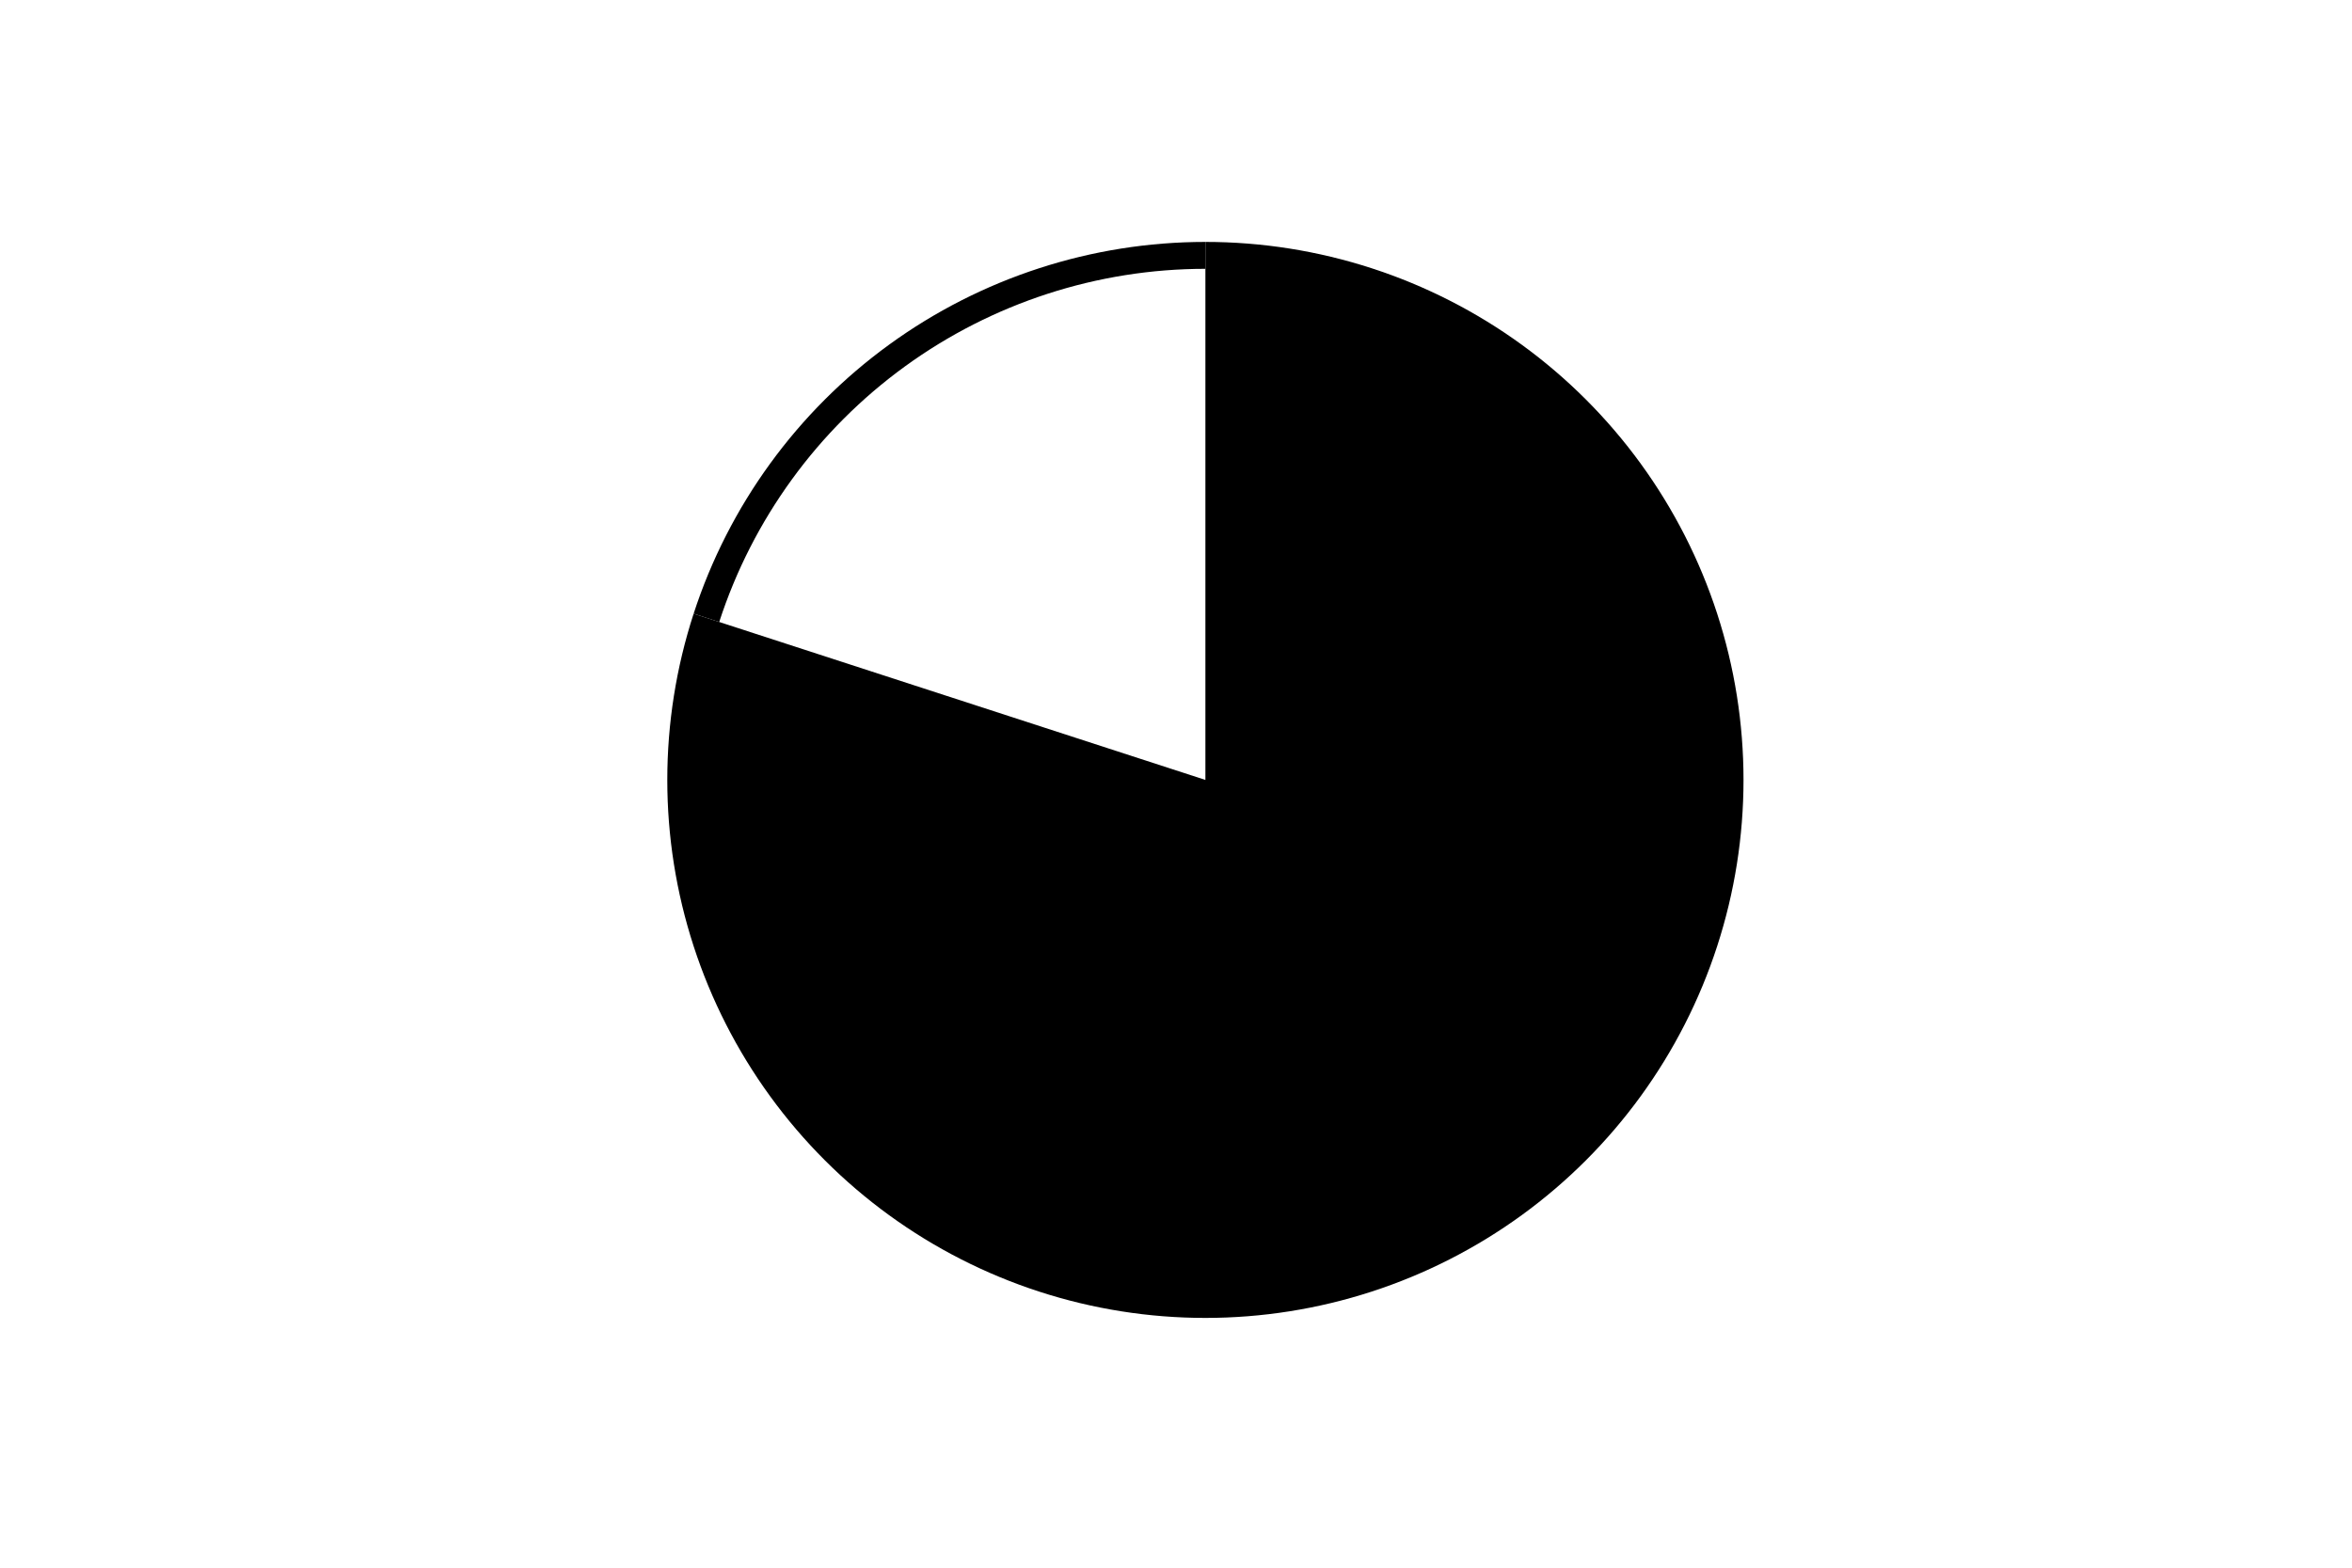
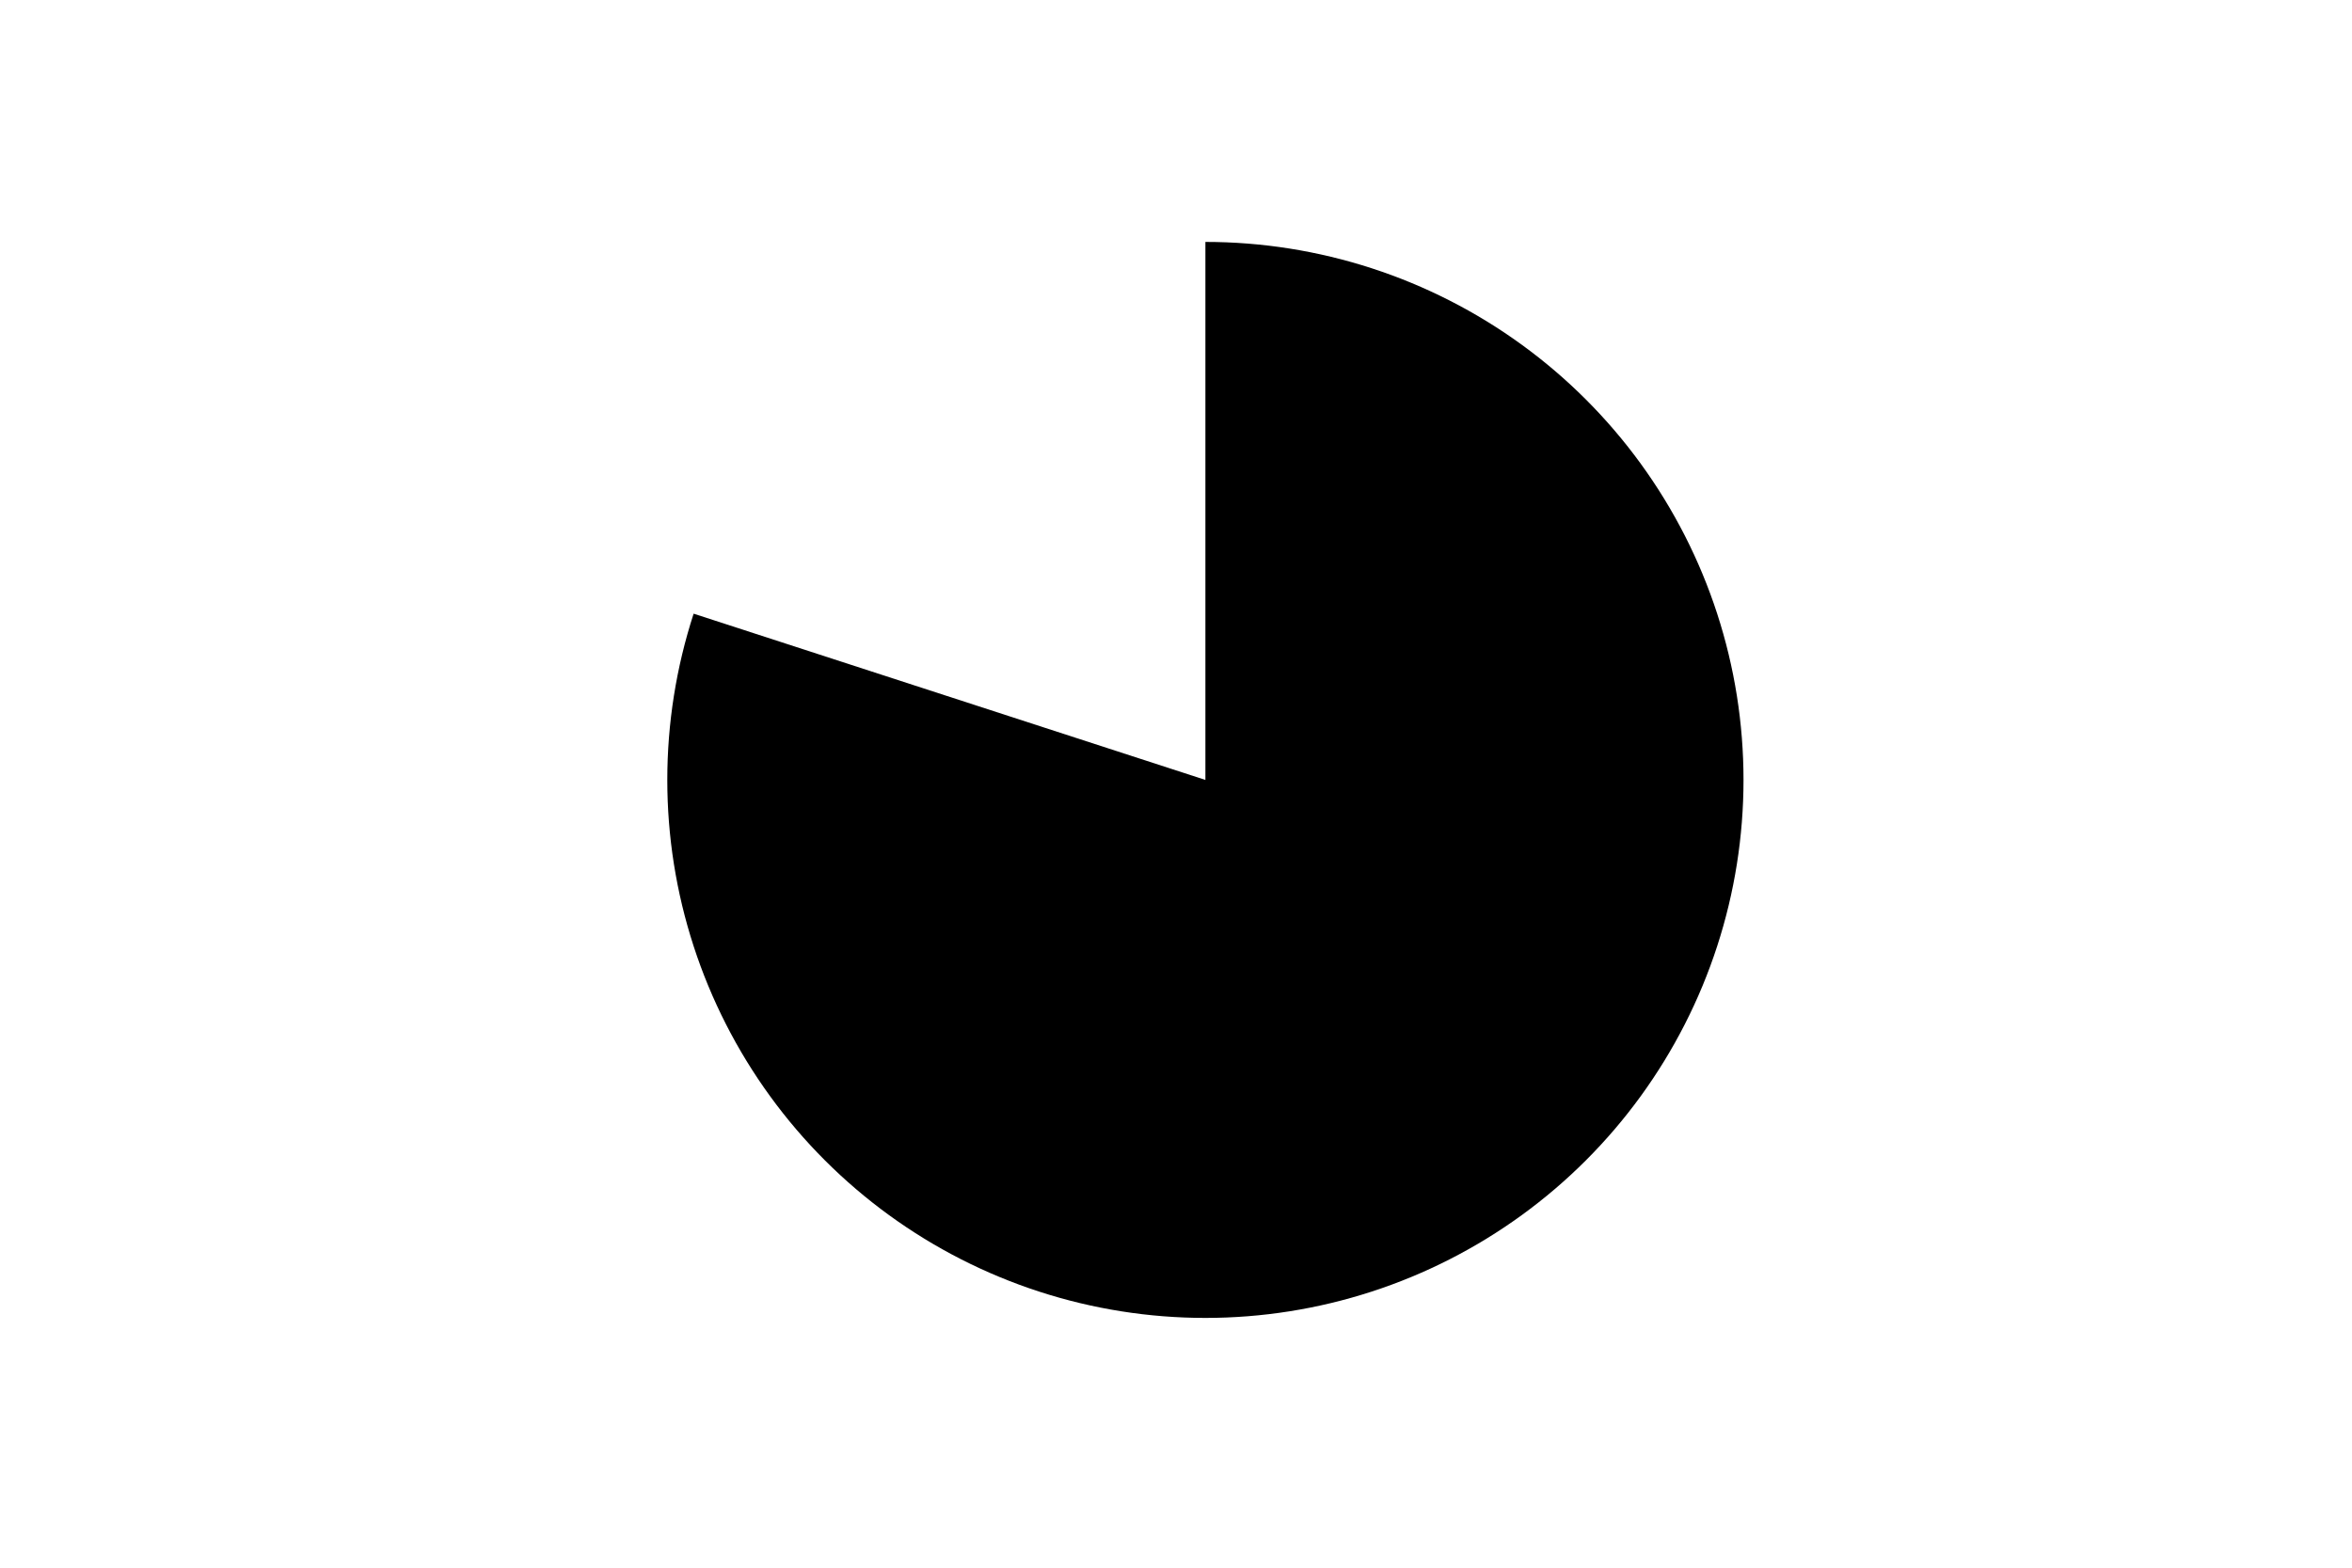
- <svg xmlns="http://www.w3.org/2000/svg" height="288pt" version="1.1" viewBox="0 0 432 288" width="432pt">
-   <defs>
-     <style type="text/css">
- *{stroke-linecap:butt;stroke-linejoin:round;}
-   </style>
-   </defs>
-   <g id="figure_1">
-     <g id="patch_1">
-       <path d="M 0 288  L 432 288  L 432 0  L 0 0  z " style="fill:none;" />
-     </g>
-     <g id="axes_1">
-       <g id="patch_2">
-         <path d="M 127.401 112.738  C 124.196 122.602 122.564 132.909 122.564 143.28  C 122.564 153.651 124.196 163.958 127.401 173.822  C 130.606 183.686 135.344 192.984 141.44 201.375  C 147.536 209.765 154.915 217.144 163.305 223.24  C 171.696 229.336 180.994 234.074 190.858 237.279  C 200.722 240.484 211.029 242.116 221.4 242.116  C 231.771 242.116 242.078 240.484 251.942 237.279  C 261.806 234.074 271.104 229.336 279.495 223.24  C 287.885 217.144 295.264 209.765 301.36 201.375  C 307.456 192.984 312.194 183.686 315.399 173.822  C 318.604 163.958 320.236 153.651 320.236 143.28  C 320.236 132.909 318.604 122.602 315.399 112.738  C 312.194 102.874 307.456 93.576 301.36 85.185  C 295.264 76.795 287.885 69.416 279.495 63.32  C 271.104 57.224 261.806 52.486 251.942 49.281  C 242.078 46.076 231.771 44.444 221.4 44.444  L 221.4 143.28  L 127.401 112.738  z " />
-       </g>
-       <g id="patch_3">
-         <path d="M 221.4 44.444  C 200.531 44.444 180.189 51.053 163.305 63.32  C 146.422 75.586 133.85 92.89 127.401 112.738  L 132.101 114.265  C 138.227 95.41 150.171 78.971 166.21 67.318  C 182.249 55.665 201.575 49.385 221.4 49.385  z " />
-       </g>
-       <g id="matplotlib.axis_1" />
-       <g id="matplotlib.axis_2" />
-     </g>
+ <svg xmlns="http://www.w3.org/2000/svg" height="288pt" stroke-linejoin="round" viewBox="0 0 432 288" width="432pt">
+   <g stroke-linejoin="round">
+     <path d="m0 288h432v-288h-432z" fill="none" />
+     <path d="m127.401 112.738c-3.205 9.864-4.837 20.171-4.837 30.542s1.632 20.678 4.837 30.542c3.205 9.864 7.943 19.162 14.039 27.552s13.475 15.77 21.866 21.866 17.689 10.834 27.552 14.039c9.864 3.205 20.171 4.837 30.542 4.837 10.371 0 20.678-1.632 30.542-4.837 9.864-3.205 19.162-7.943 27.552-14.039 8.391-6.096 15.77-13.475 21.866-21.866 6.096-8.391 10.834-17.689 14.039-27.552s4.837-20.171 4.837-30.542c0-10.371-1.632-20.678-4.837-30.542-3.205-9.864-7.943-19.162-14.039-27.552-6.096-8.391-13.475-15.77-21.866-21.866-8.391-6.096-17.689-10.834-27.552-14.039-9.864-3.205-20.171-4.837-30.542-4.837v98.836z" />
  </g>
</svg>
